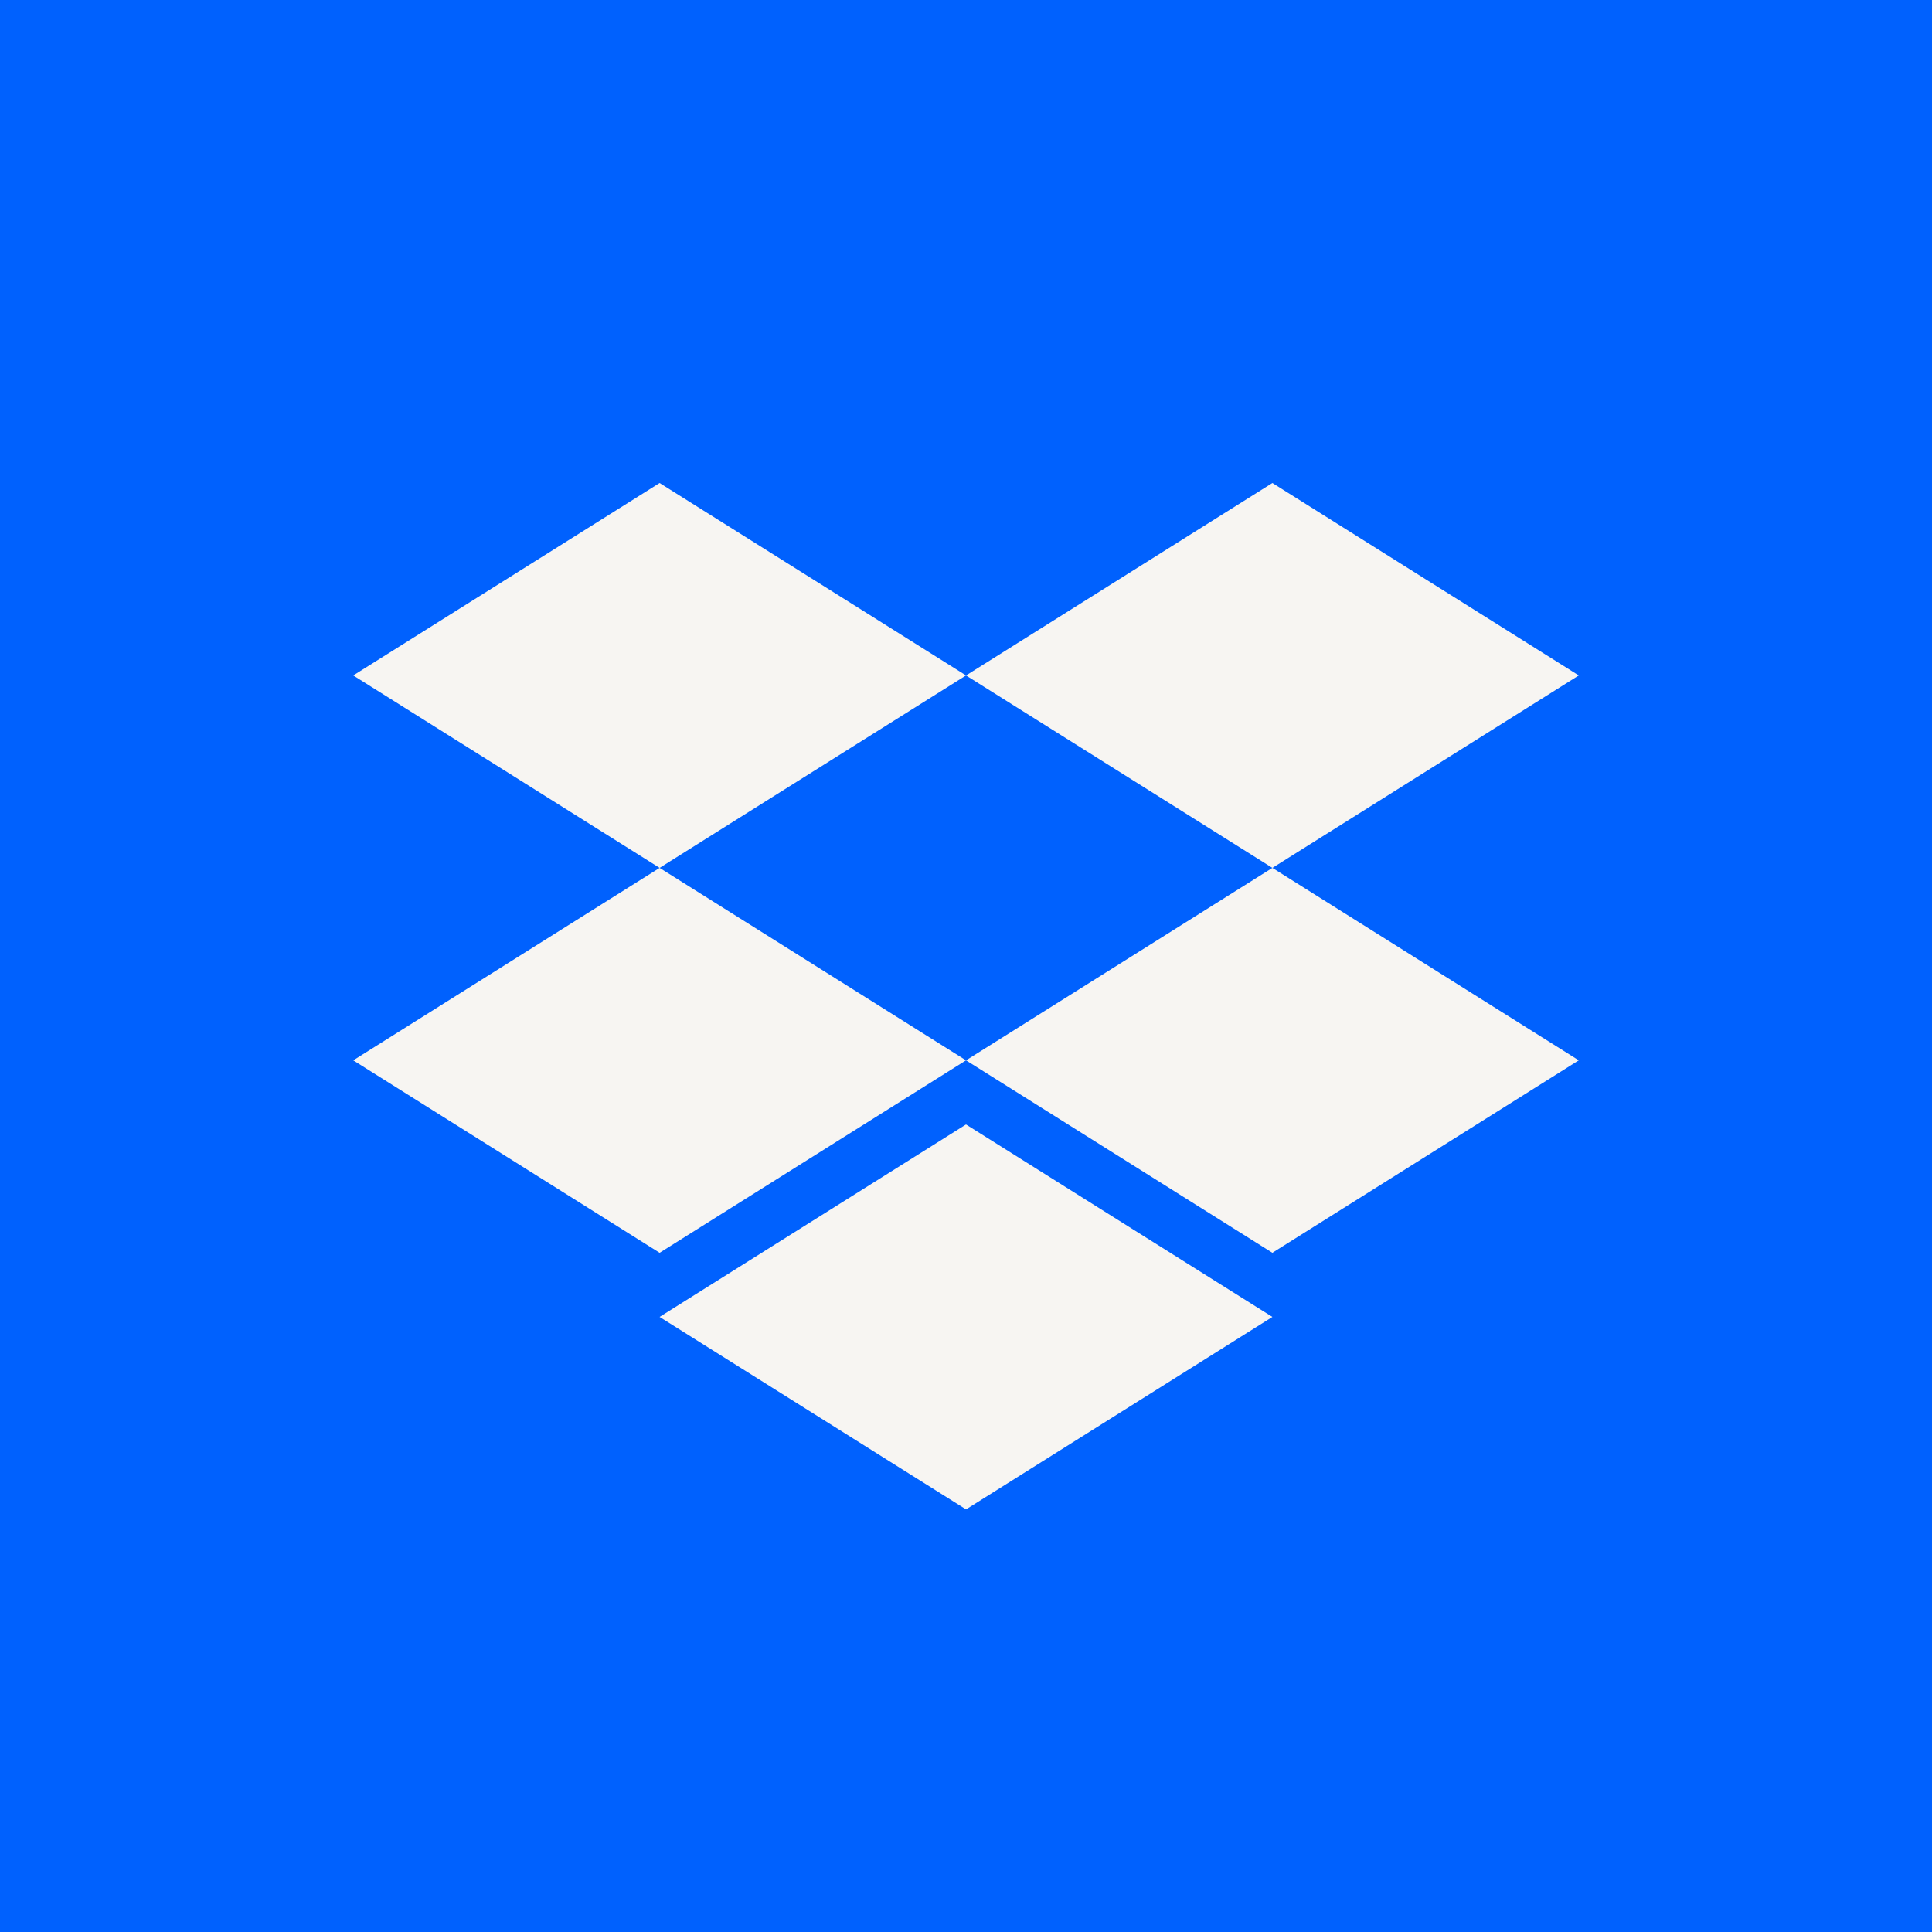
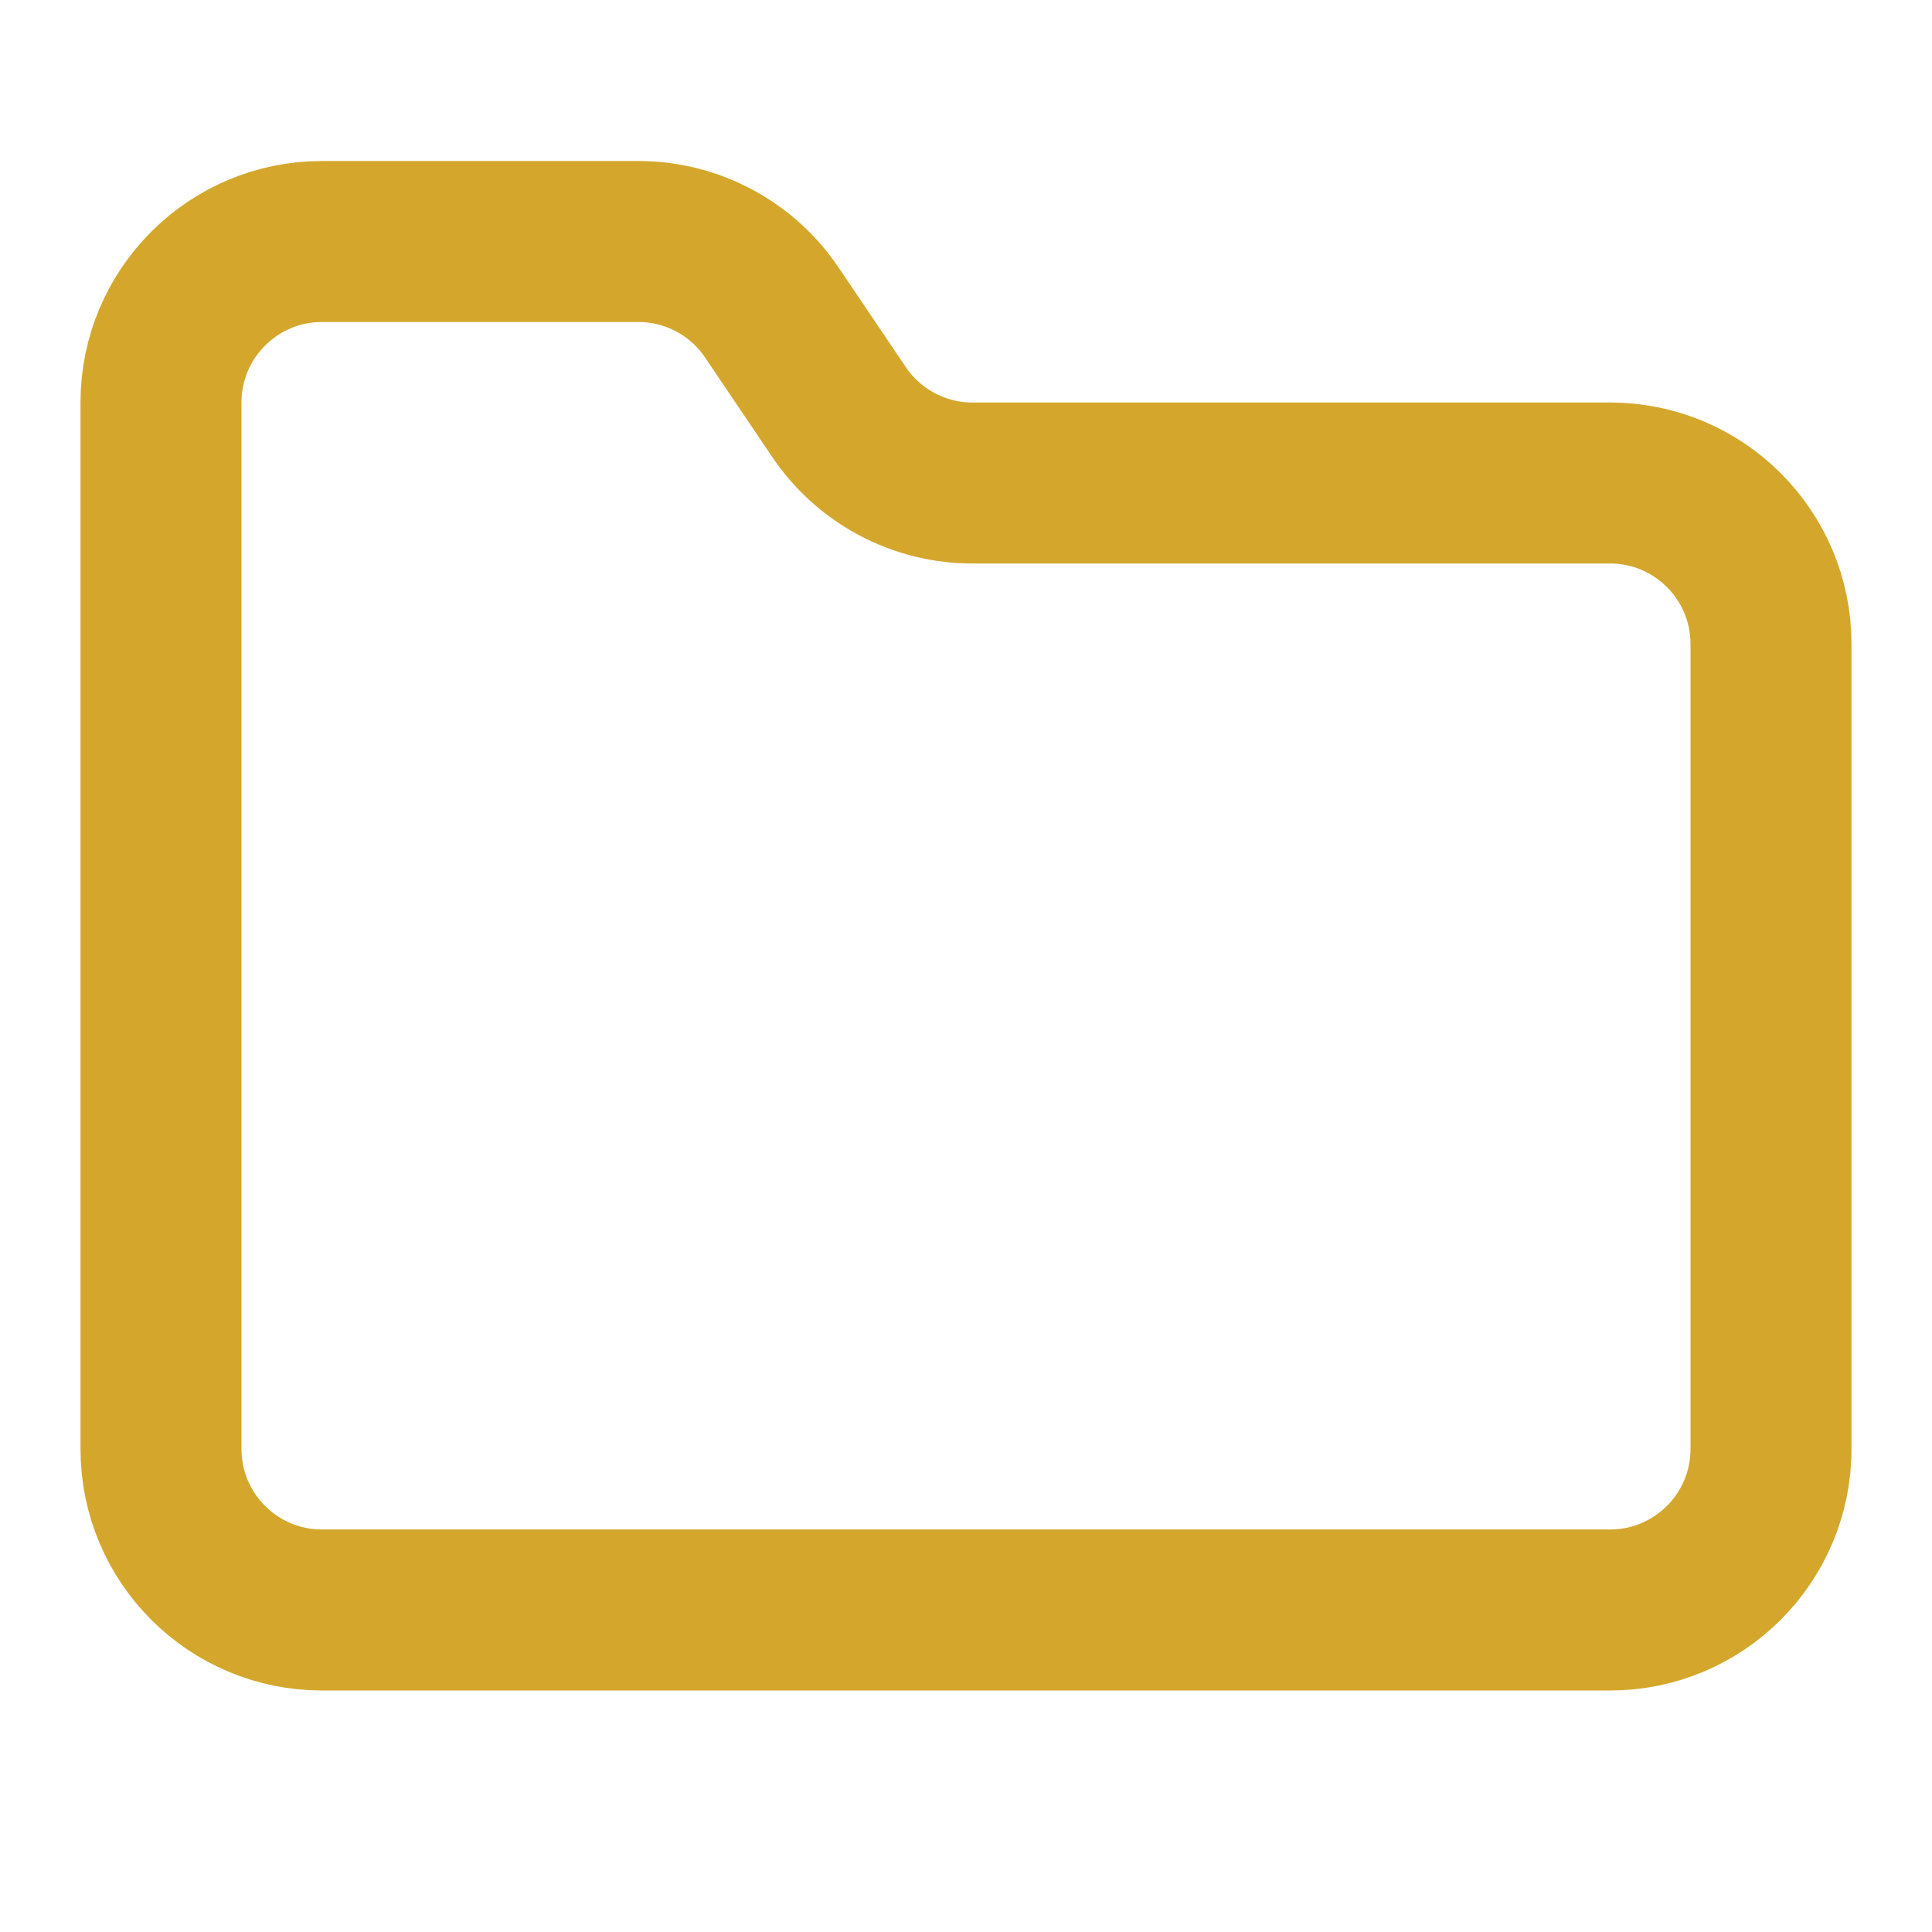
- <svg xmlns="http://www.w3.org/2000/svg" fill="none" aria-hidden="true" viewBox="0 0 128 128" role="img" focusable="false">
-   <path fill="#0061fe" d="M0 0h128v128H0z" />
-   <path fill="#f7f5f2" d="M43.7 32 23.404 44.75 43.701 57.5 64 44.75 84.3 57.5l20.298-12.75L84.299 32 64.002 44.75zm0 51L23.404 70.25 43.701 57.5 64 70.25 43.702 83Zm20.302-12.75L84.299 57.5l20.298 12.75L84.299 83zm0 29.75L43.7 87.25 64 74.5l20.3 12.75z" />
+ <svg xmlns="http://www.w3.org/2000/svg" class="lucide lucide-folder" width="24" height="24" viewBox="0 0 24 24" fill="none" stroke="#d4a72c" stroke-width="2" stroke-linecap="round" stroke-linejoin="round">
+   <path d="M20 20a2 2 0 0 0 2-2V8a2 2 0 0 0-2-2h-7.9a2 2 0 0 1-1.69-.9L9.6 3.9A2 2 0 0 0 7.93 3H4a2 2 0 0 0-2 2v13a2 2 0 0 0 2 2Z" />
</svg>
